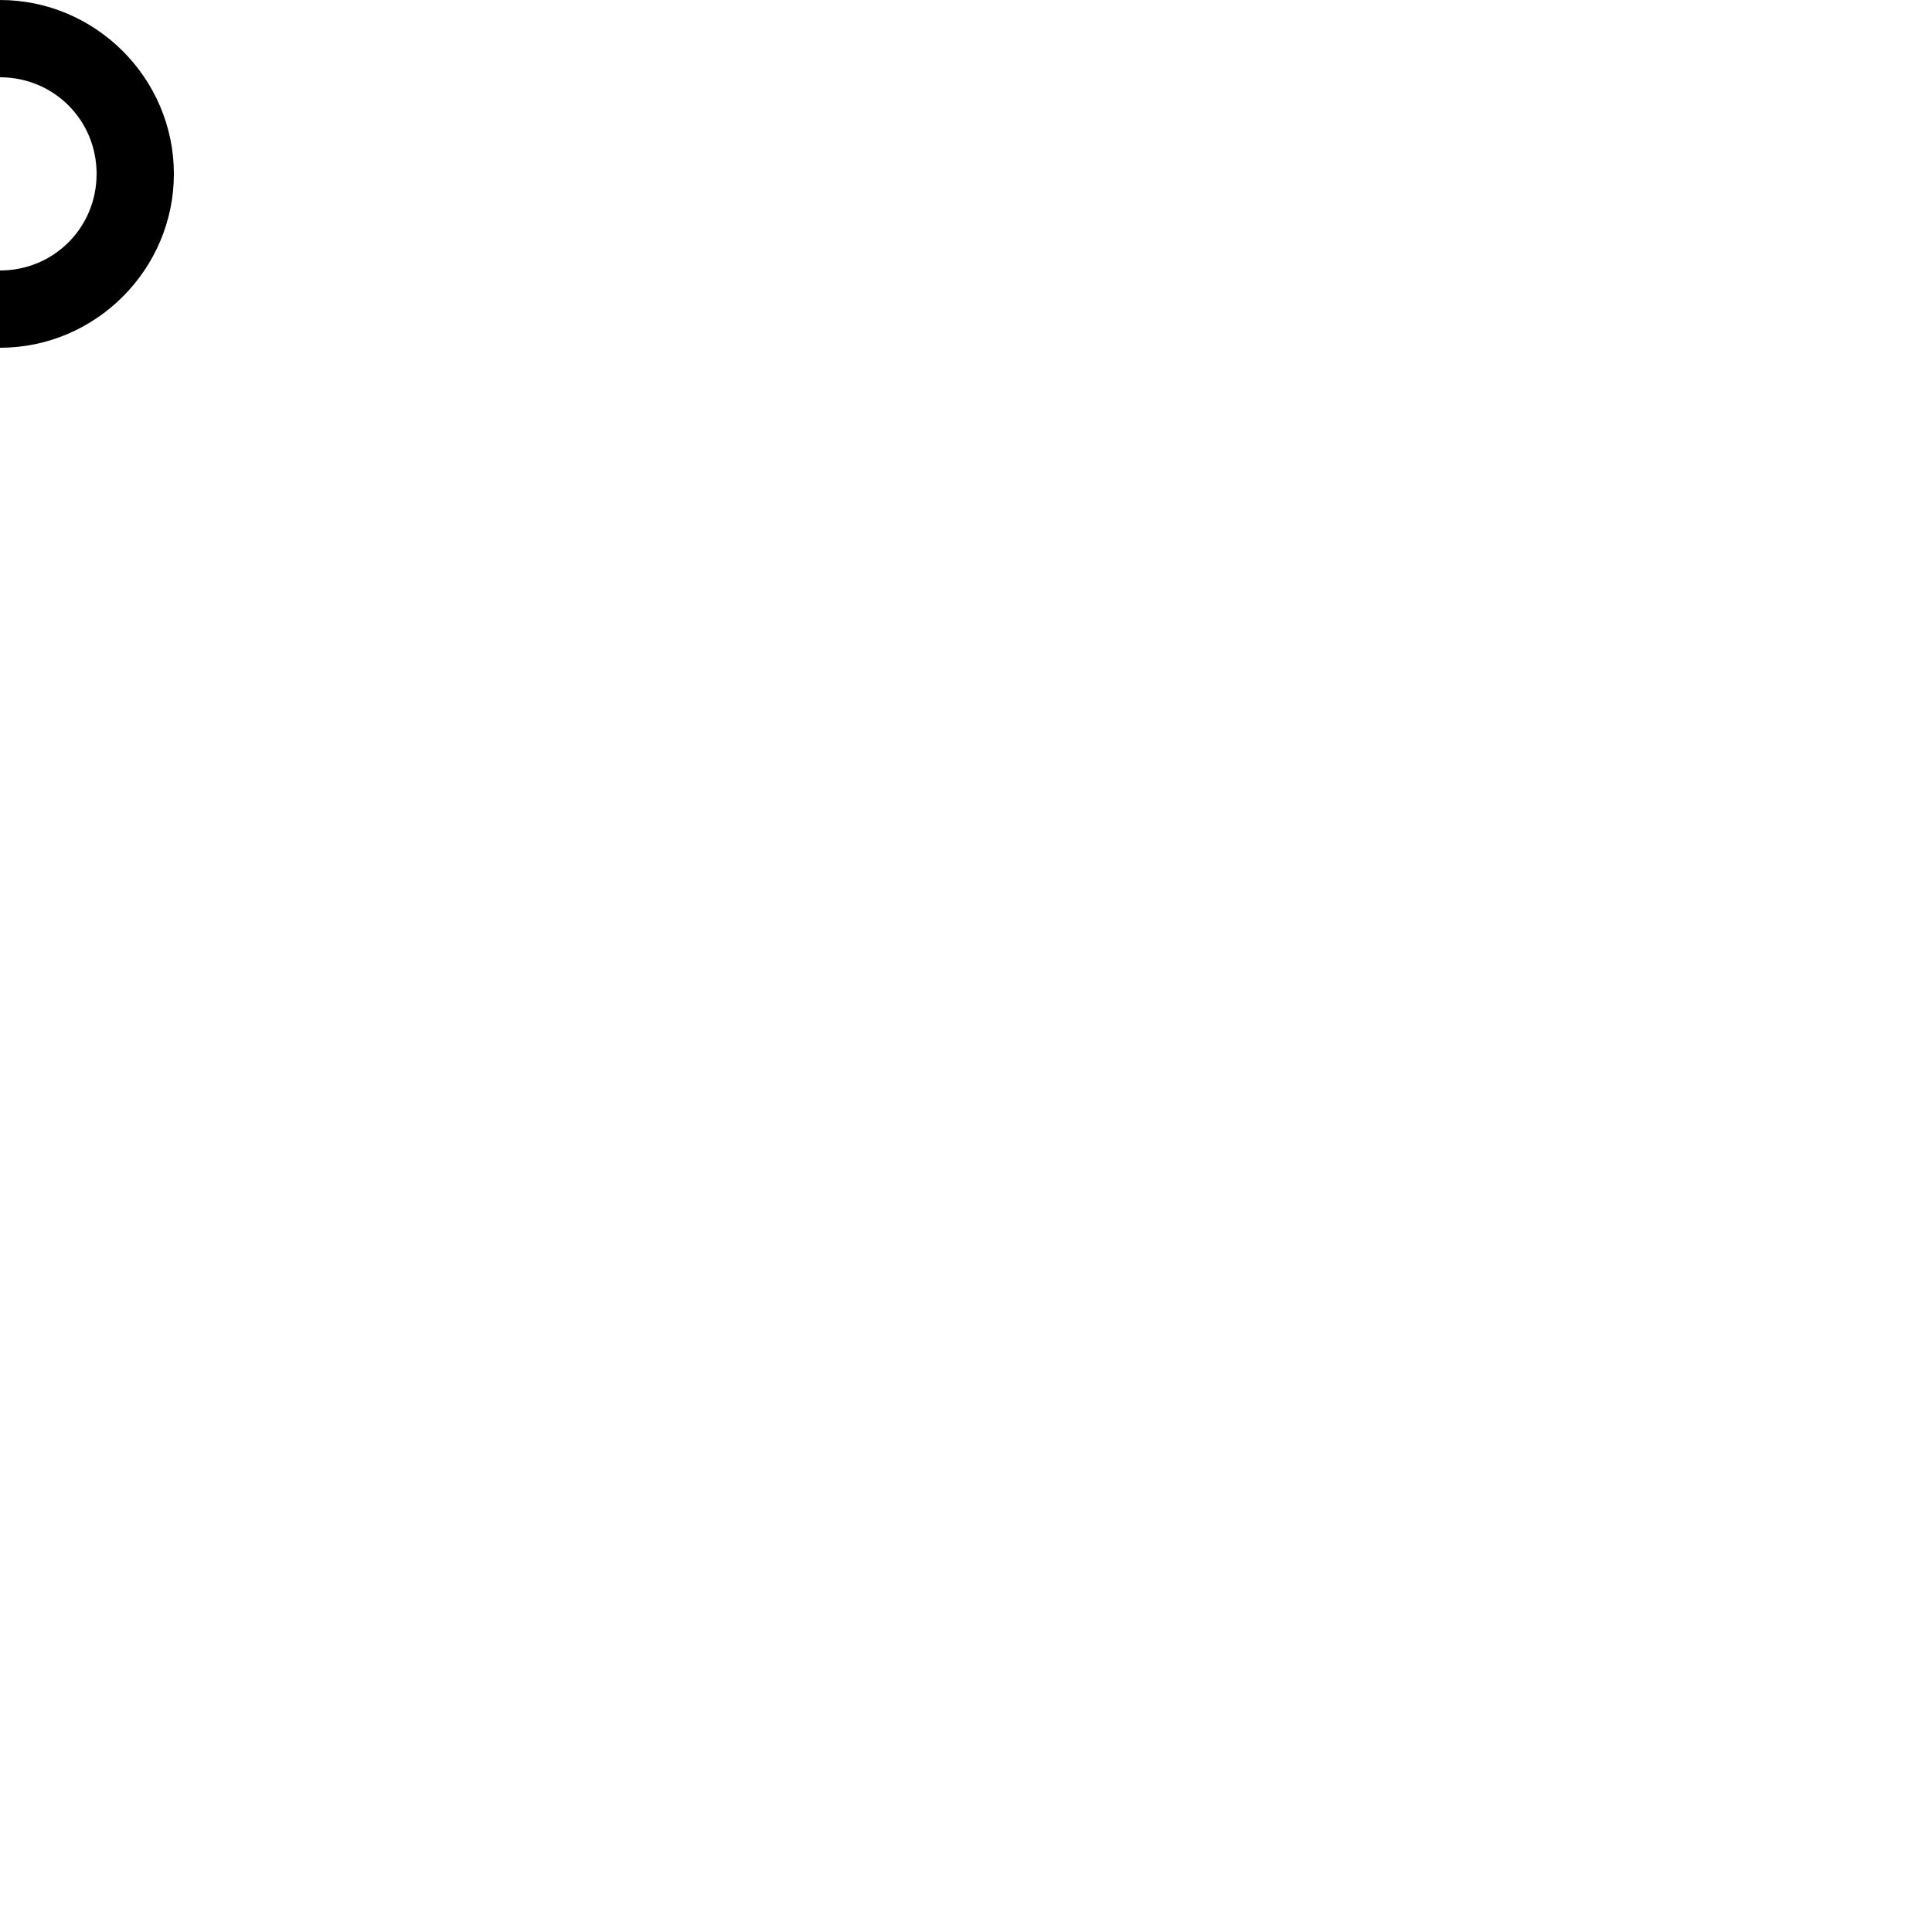
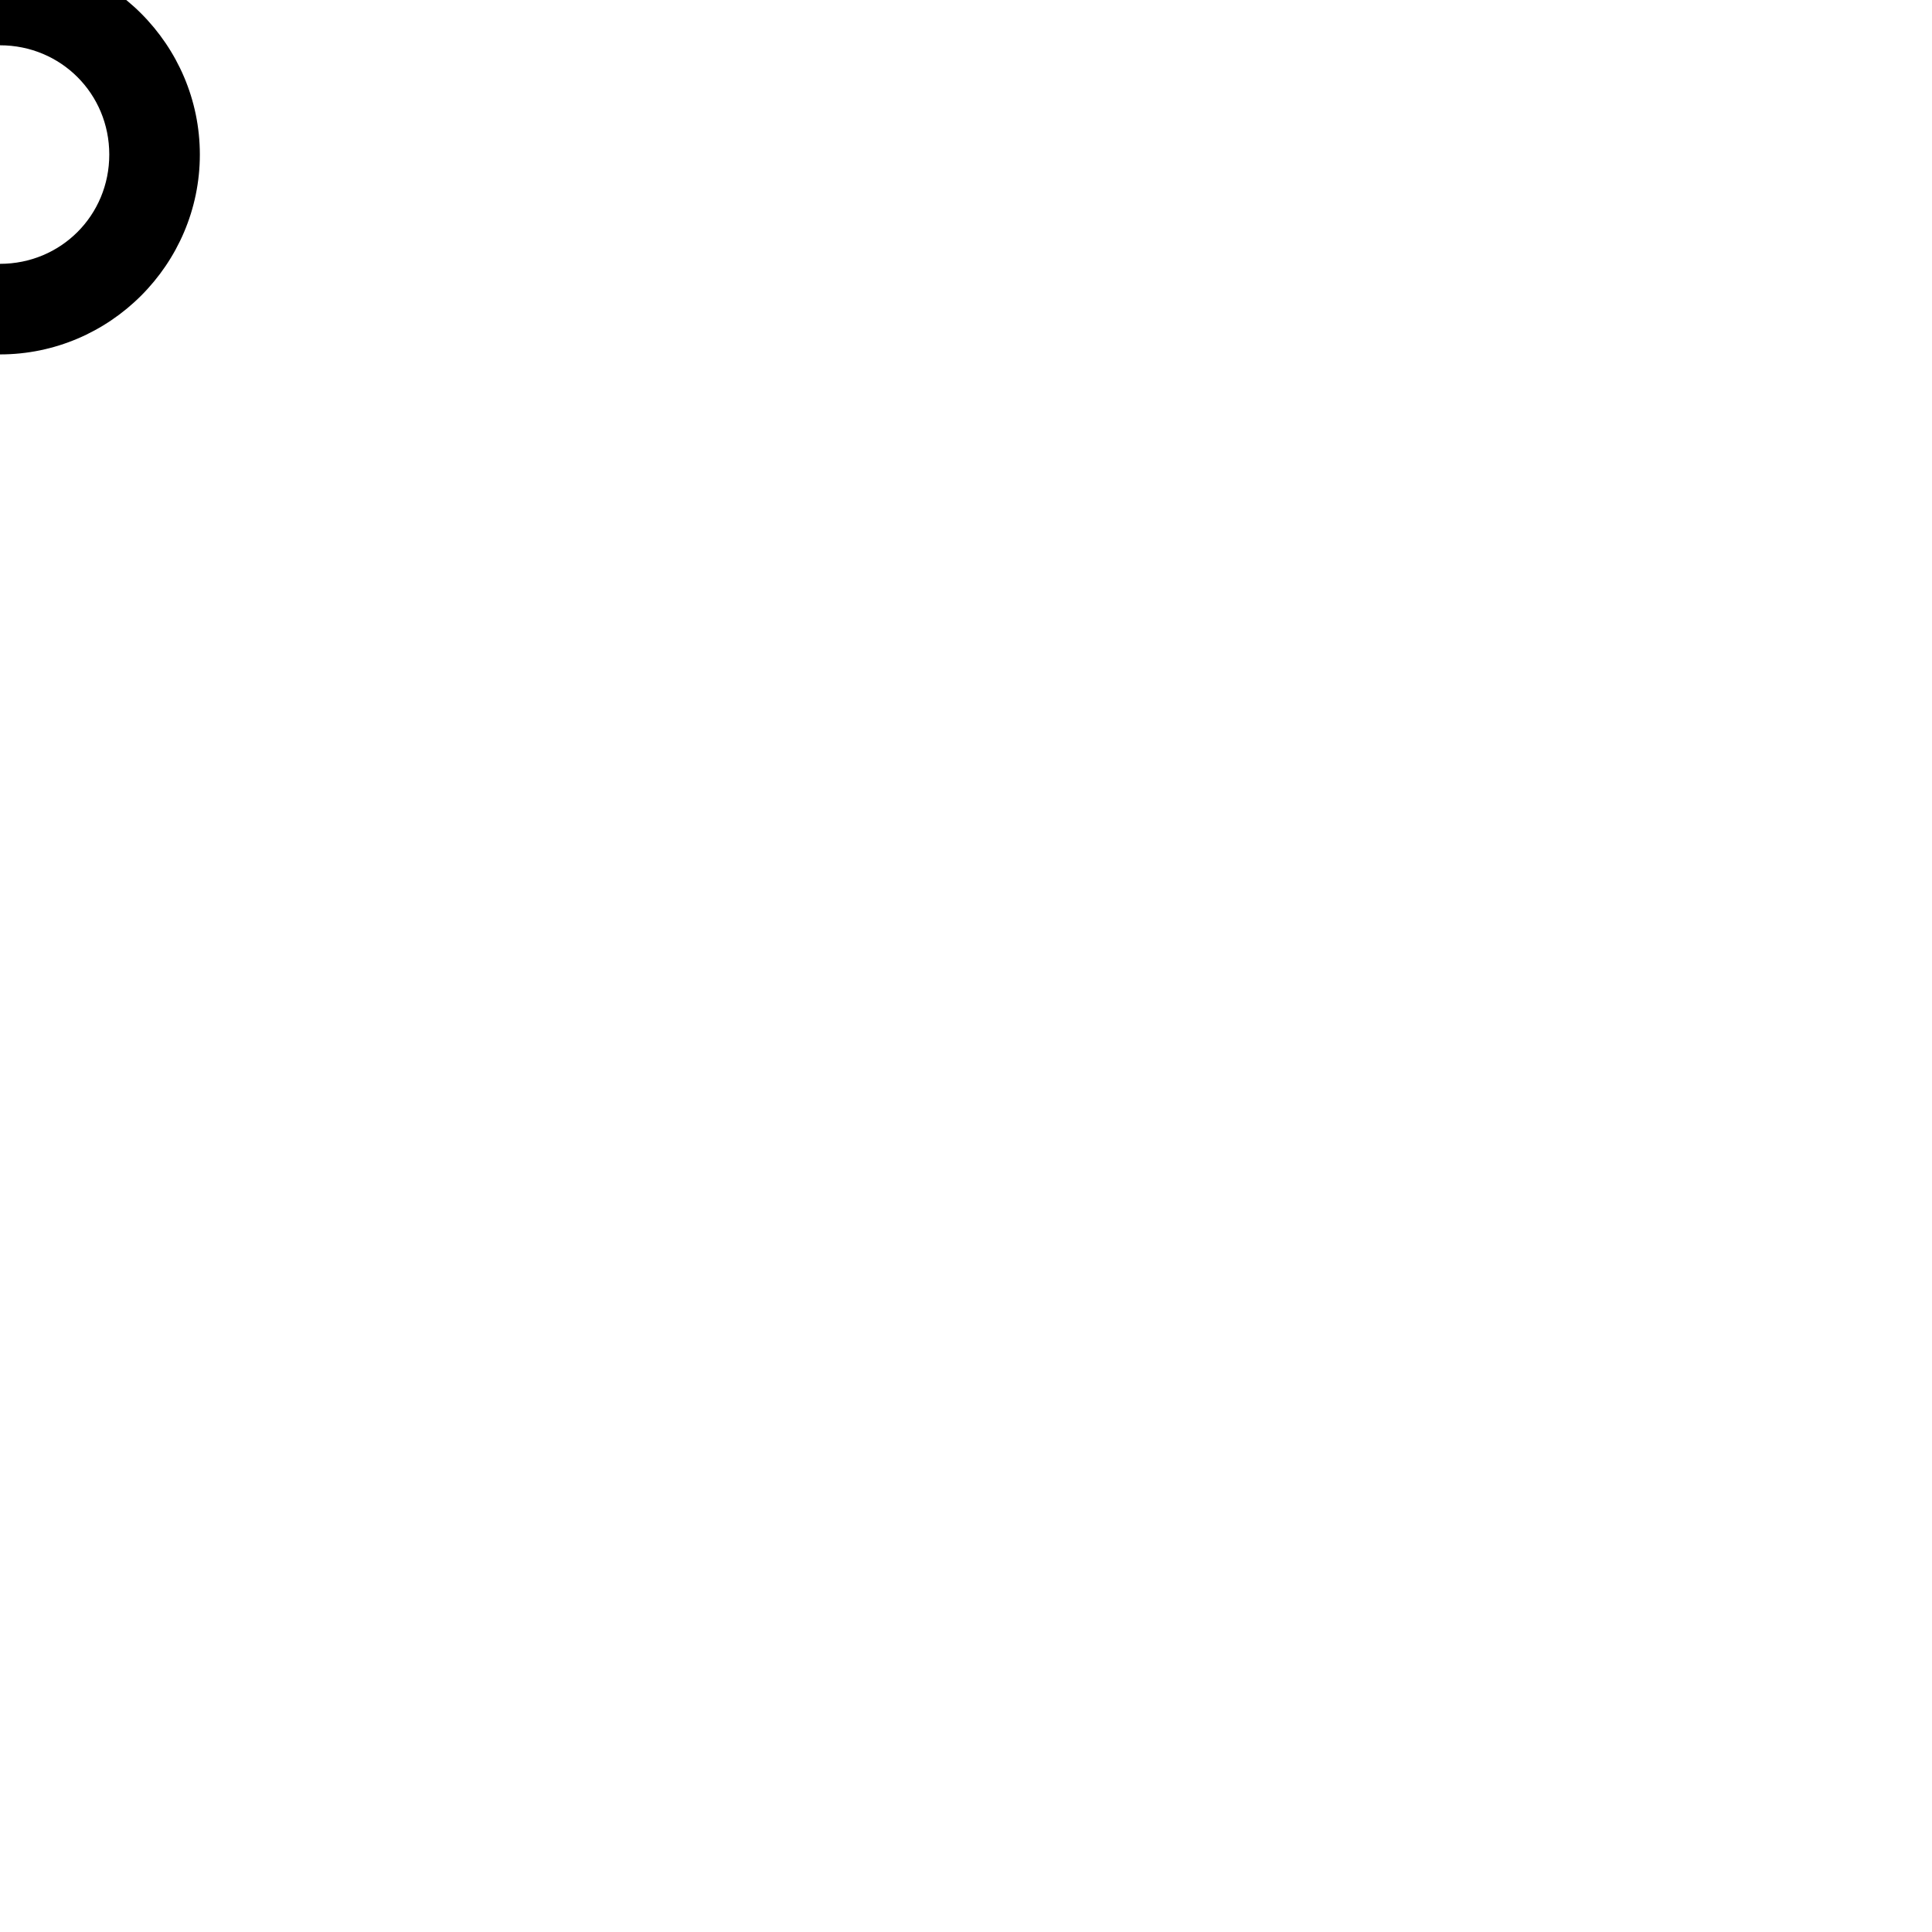
<svg xmlns="http://www.w3.org/2000/svg" width="100" height="100" viewBox="0 0 100 100" version="1.1" id="svg1035">
  <defs id="defs1032" />
  <g id="layer1">
-     <path style="color:#000000;fill:#000000;-inkscape-stroke:none" d="m 0,0 c -4.947,0 -9,4.053 -9,9 0,4.947 4.053,9 9,9 C 4.947,18 9,13.947 9,9 9,4.053 4.947,0 0,0 Z m 0,4 c 2.785,0 5,2.215 5,5 0,2.785 -2.215,5 -5,5 -2.785,0 -5,-2.215 -5,-5 0,-2.785 2.215,-5 5,-5 z" id="path20624" />
+     <path style="color:#000000;fill:#000000;-inkscape-stroke:none" d="m 0,-2.344 c -5.685,0 -10.344,4.659 -10.344,10.344 0,5.685 4.659,10.344 10.344,10.344 C 5.685,18.344 10.344,13.685 10.344,8 10.344,2.315 5.685,-2.344 0,-2.344 Z m 0,4.688 c 3.152,0 5.656,2.505 5.656,5.656 0,3.152 -2.505,5.656 -5.656,5.656 -3.152,0 -5.656,-2.505 -5.656,-5.656 0,-3.152 2.505,-5.656 5.656,-5.656 z" id="path20624" />
  </g>
</svg>
